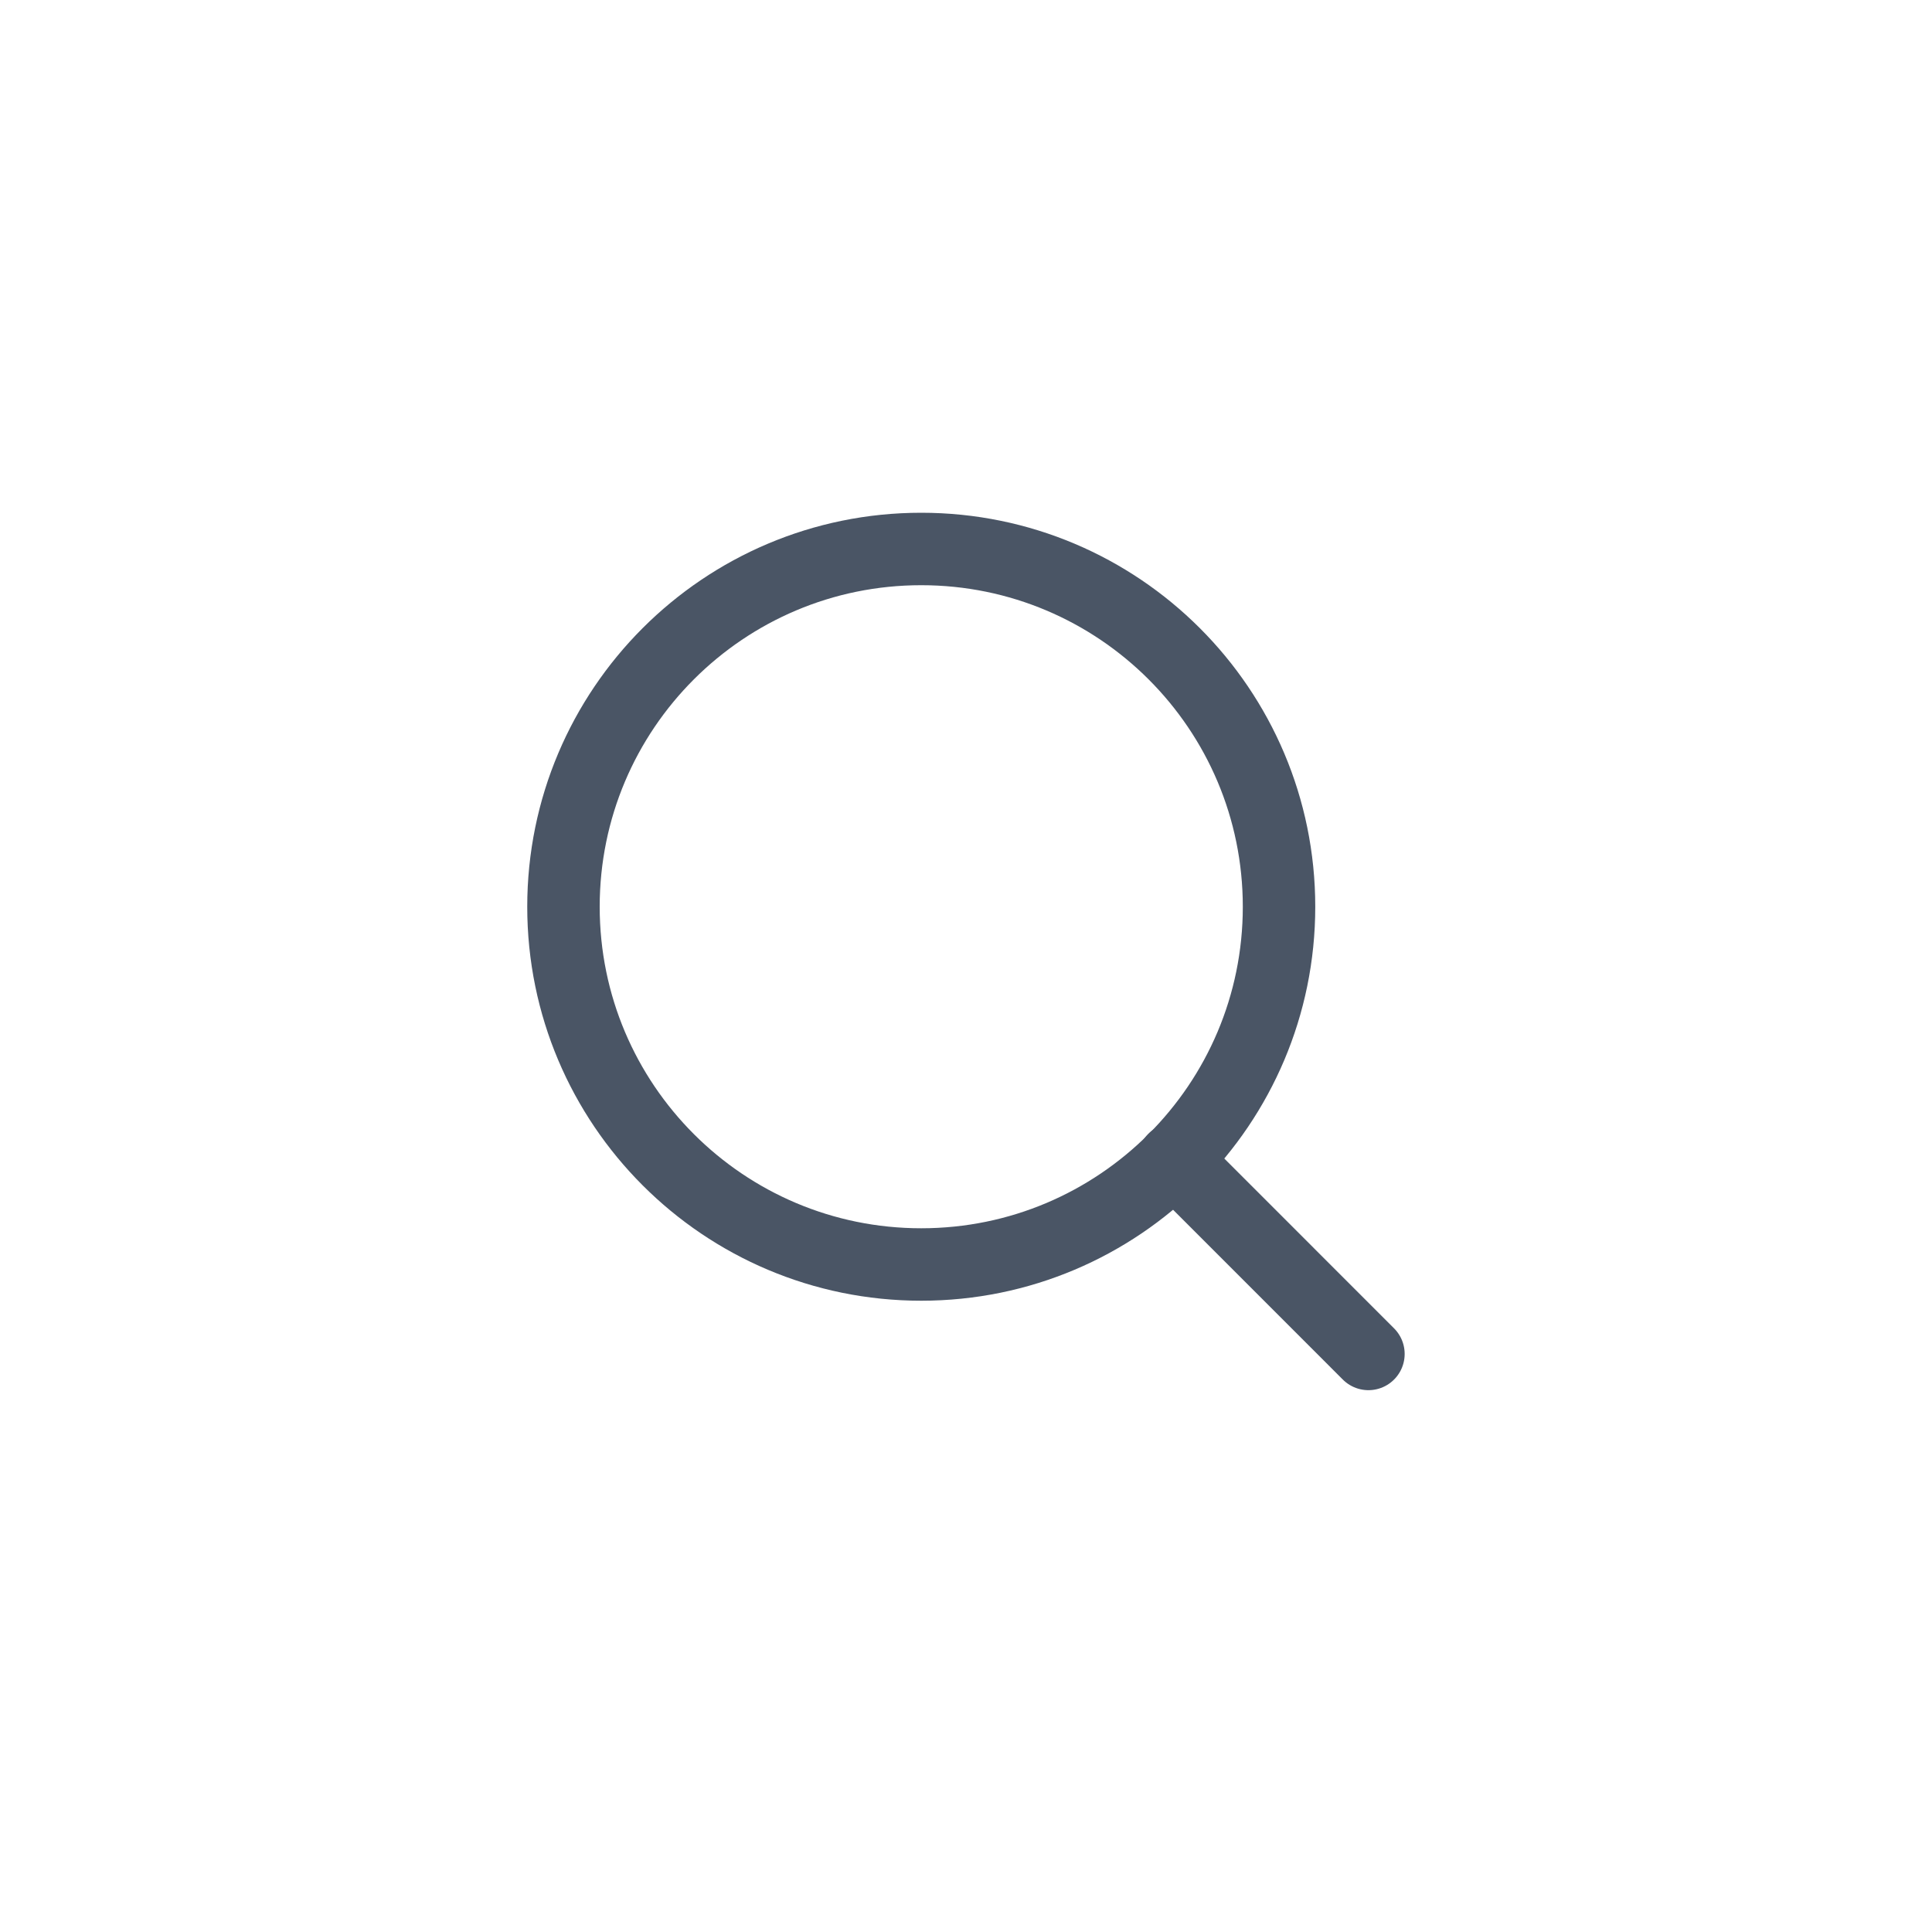
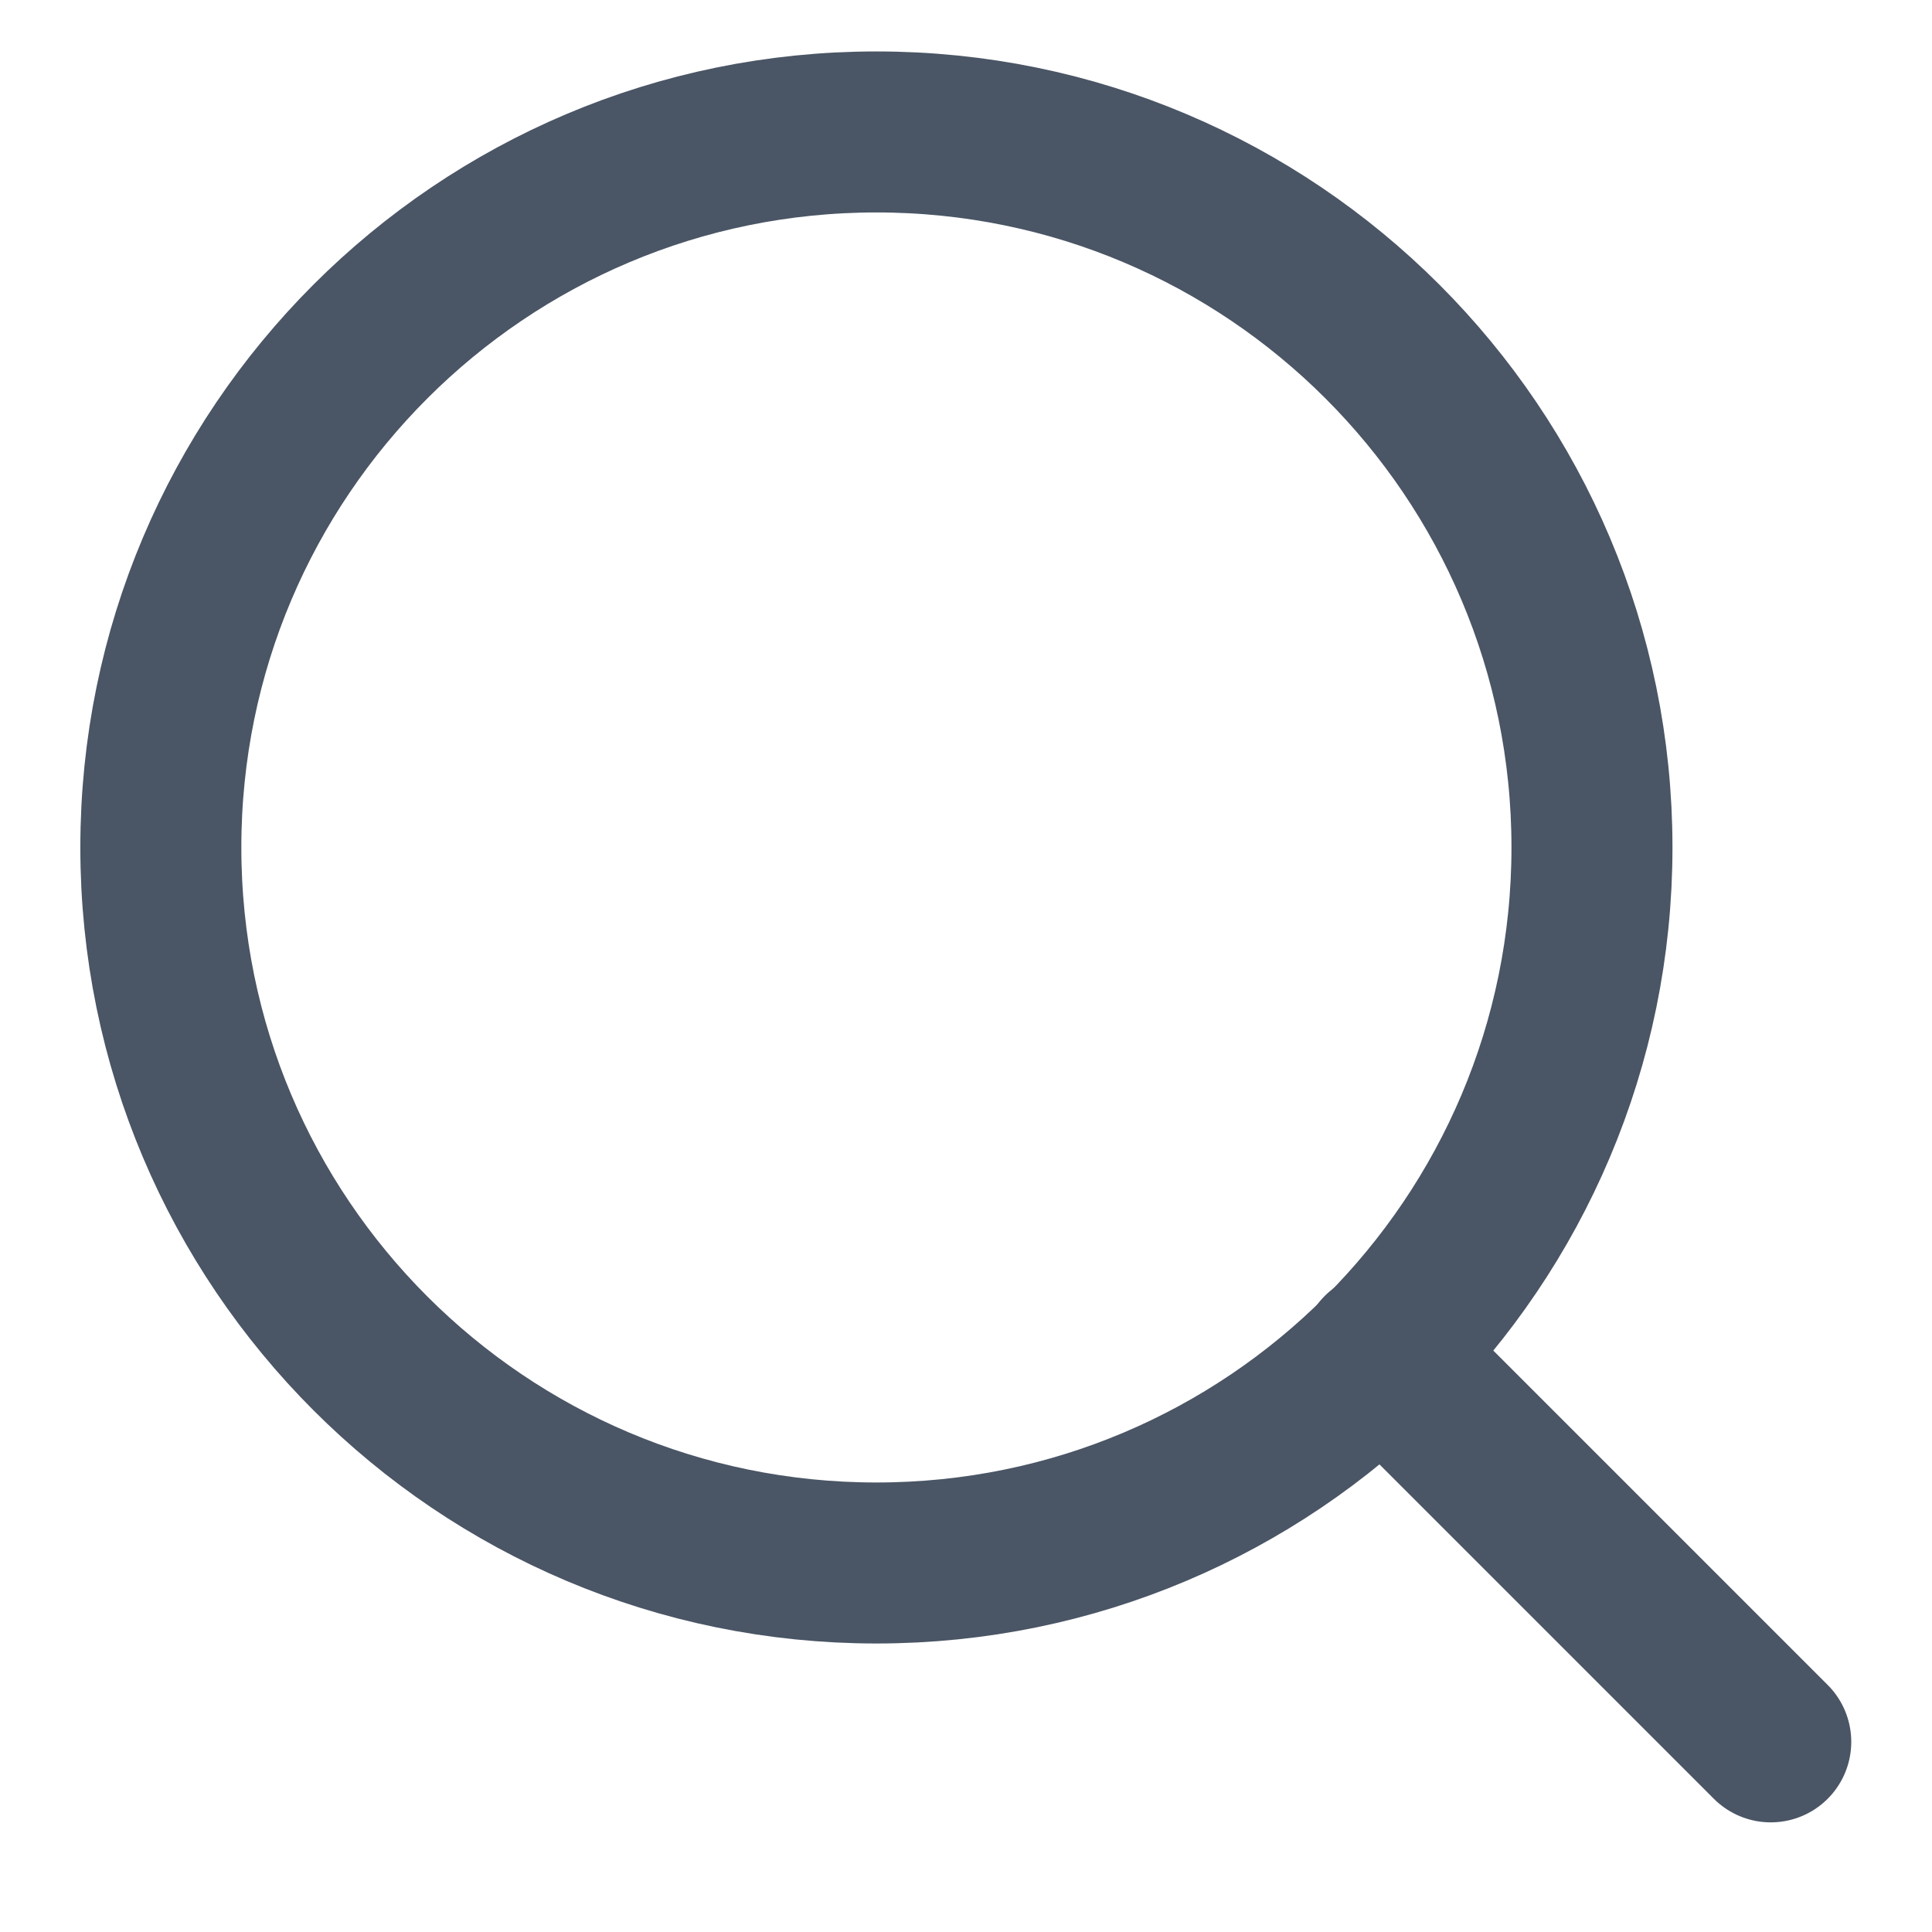
- <svg xmlns="http://www.w3.org/2000/svg" width="40" height="40" viewBox="0 0 40 40" fill="none">
-   <path d="M19.073 26.18C23.164 26.18 26.481 22.864 26.481 18.773C26.481 14.682 23.164 11.366 19.073 11.366C14.982 11.366 11.666 14.682 11.666 18.773C11.666 22.864 14.982 26.18 19.073 26.18Z" stroke="#4A5565" stroke-width="1.5" stroke-linecap="round" stroke-linejoin="round" />
-   <path d="M28.332 28.032L24.305 24.004" stroke="#4A5565" stroke-width="1.5" stroke-linecap="round" stroke-linejoin="round" />
+ <svg xmlns="http://www.w3.org/2000/svg" width="24" height="24" viewBox="0 0 24 24" fill="none">
+   <path d="M10.887 19.416C15.796 19.416 19.776 15.437 19.776 10.527C19.776 5.618 15.796 1.639 10.887 1.639C5.978 1.639 1.998 5.618 1.998 10.527C1.998 15.437 5.978 19.416 10.887 19.416Z" stroke="#4A5565" stroke-width="2" stroke-linecap="round" stroke-linejoin="round" />
+   <path d="M21.997 21.638L17.164 16.805" stroke="#4A5565" stroke-width="2" stroke-linecap="round" stroke-linejoin="round" />
</svg>
